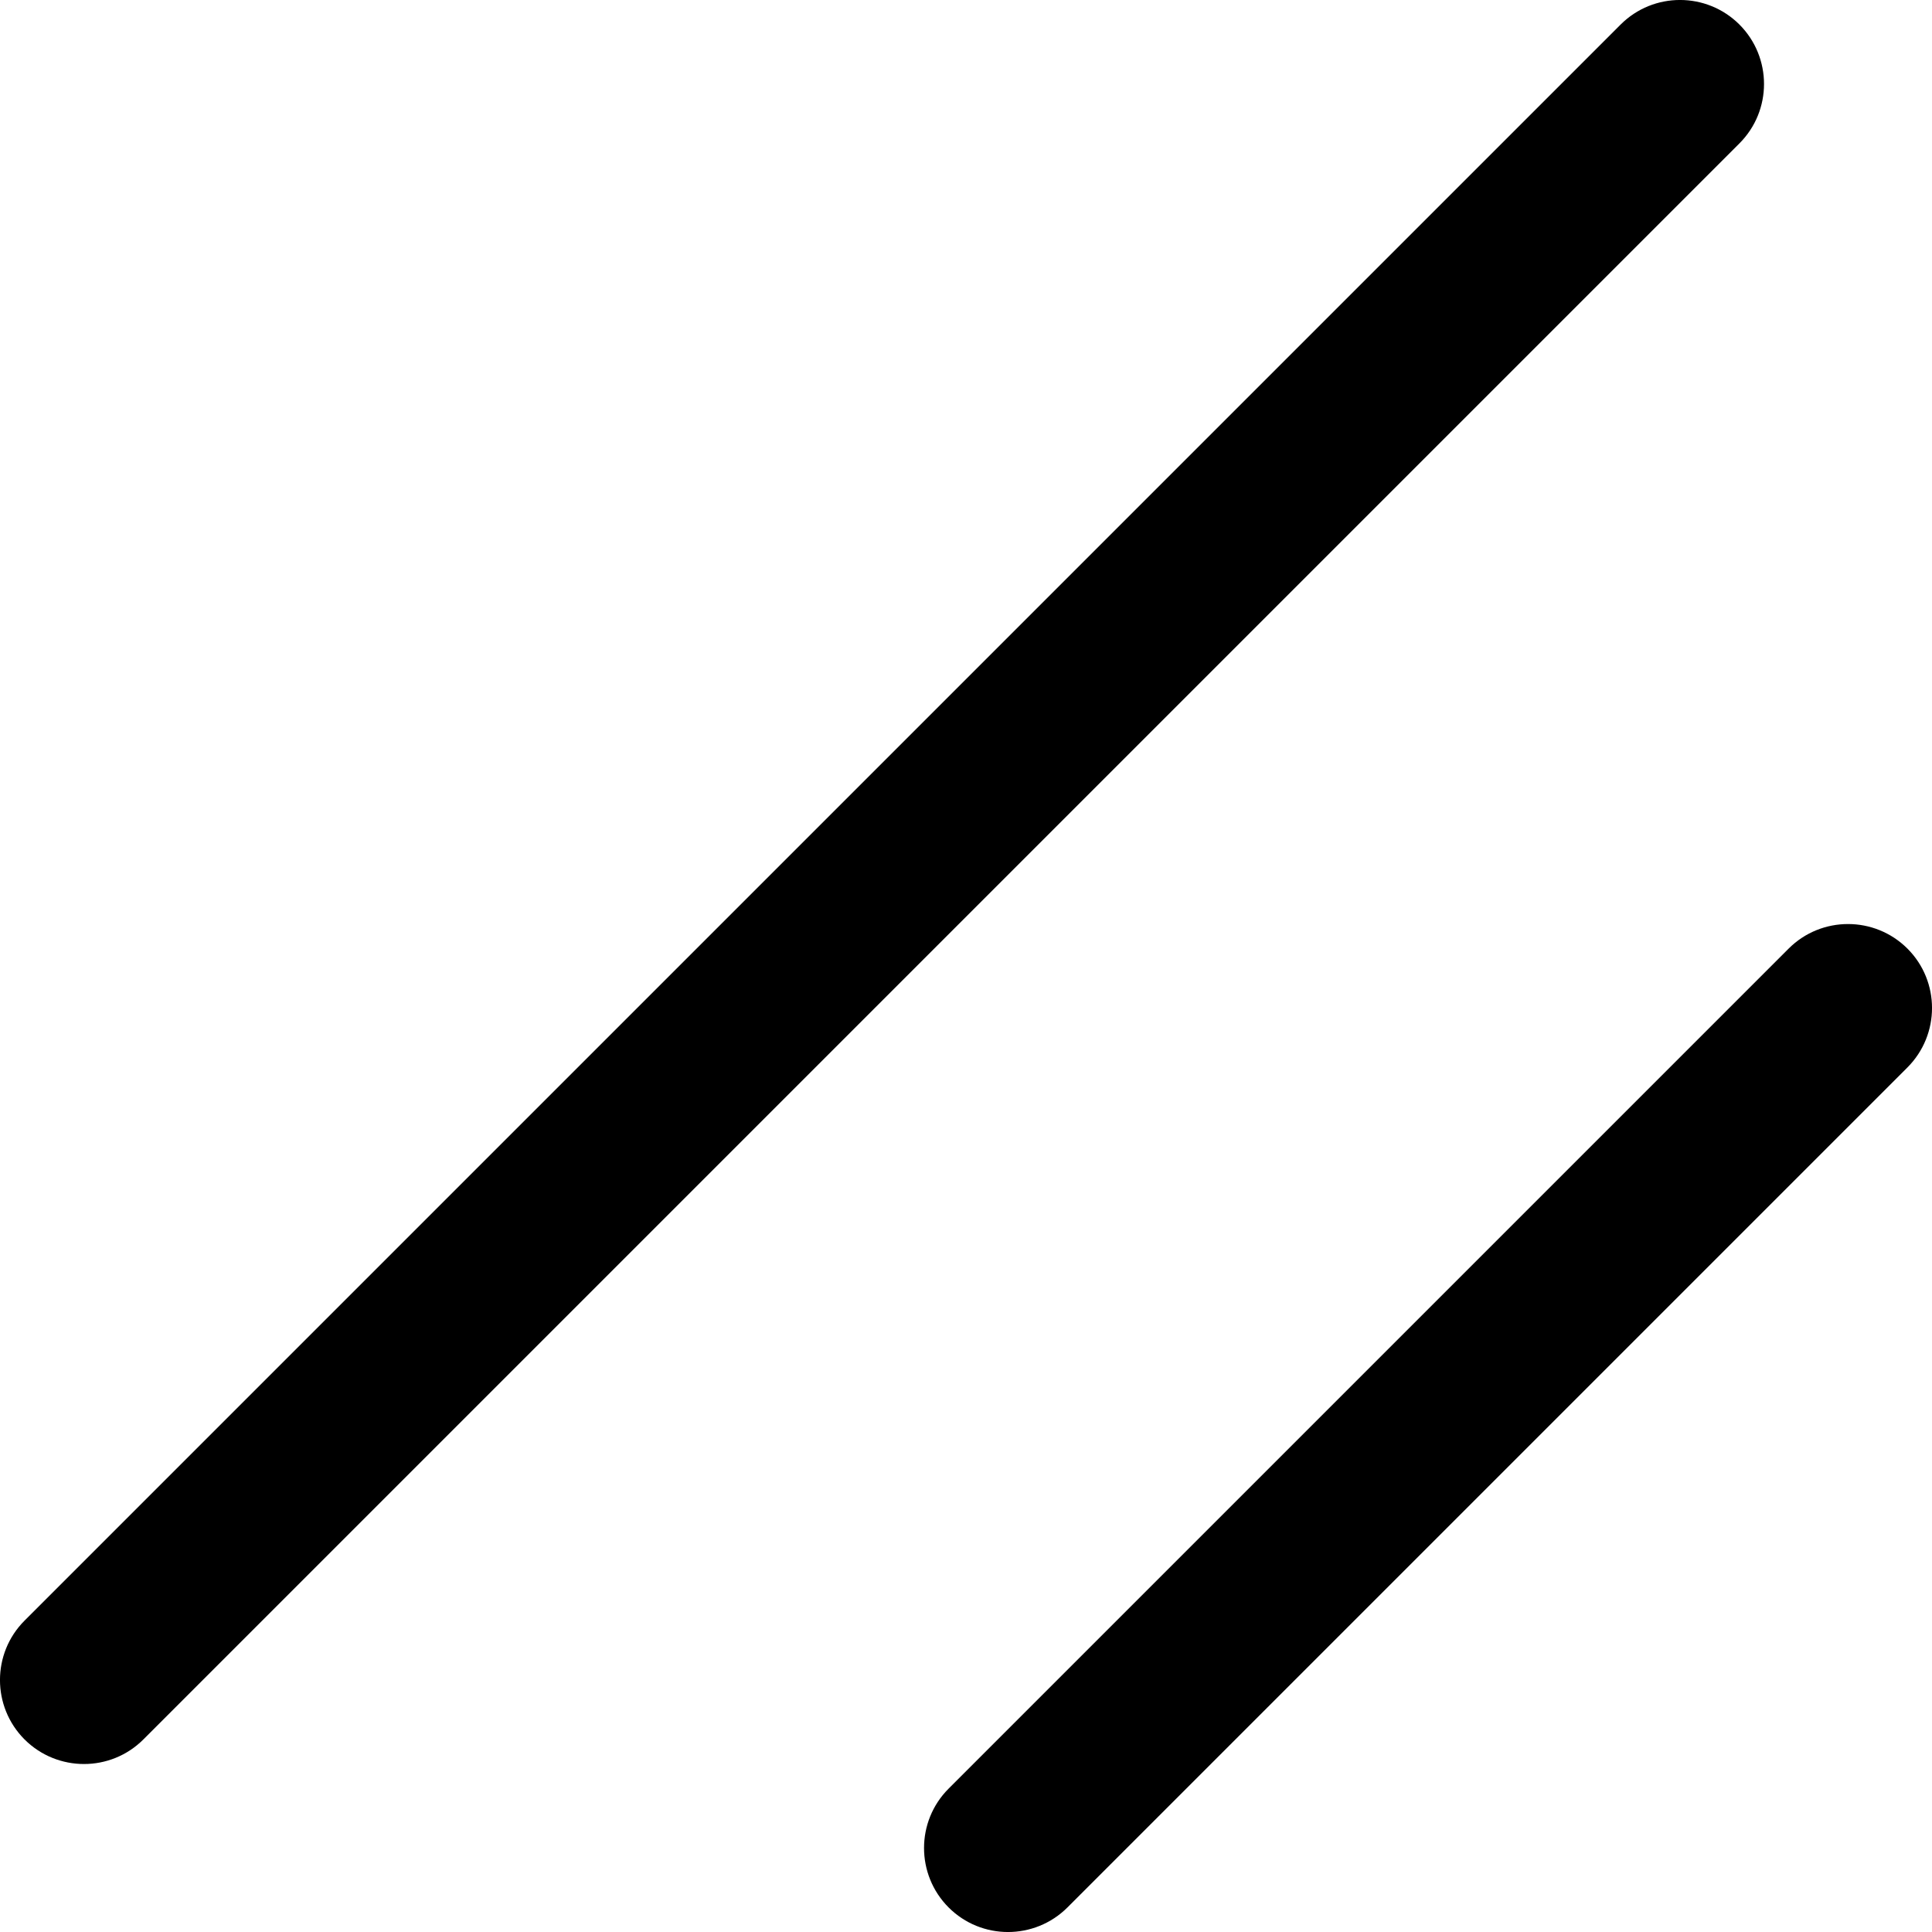
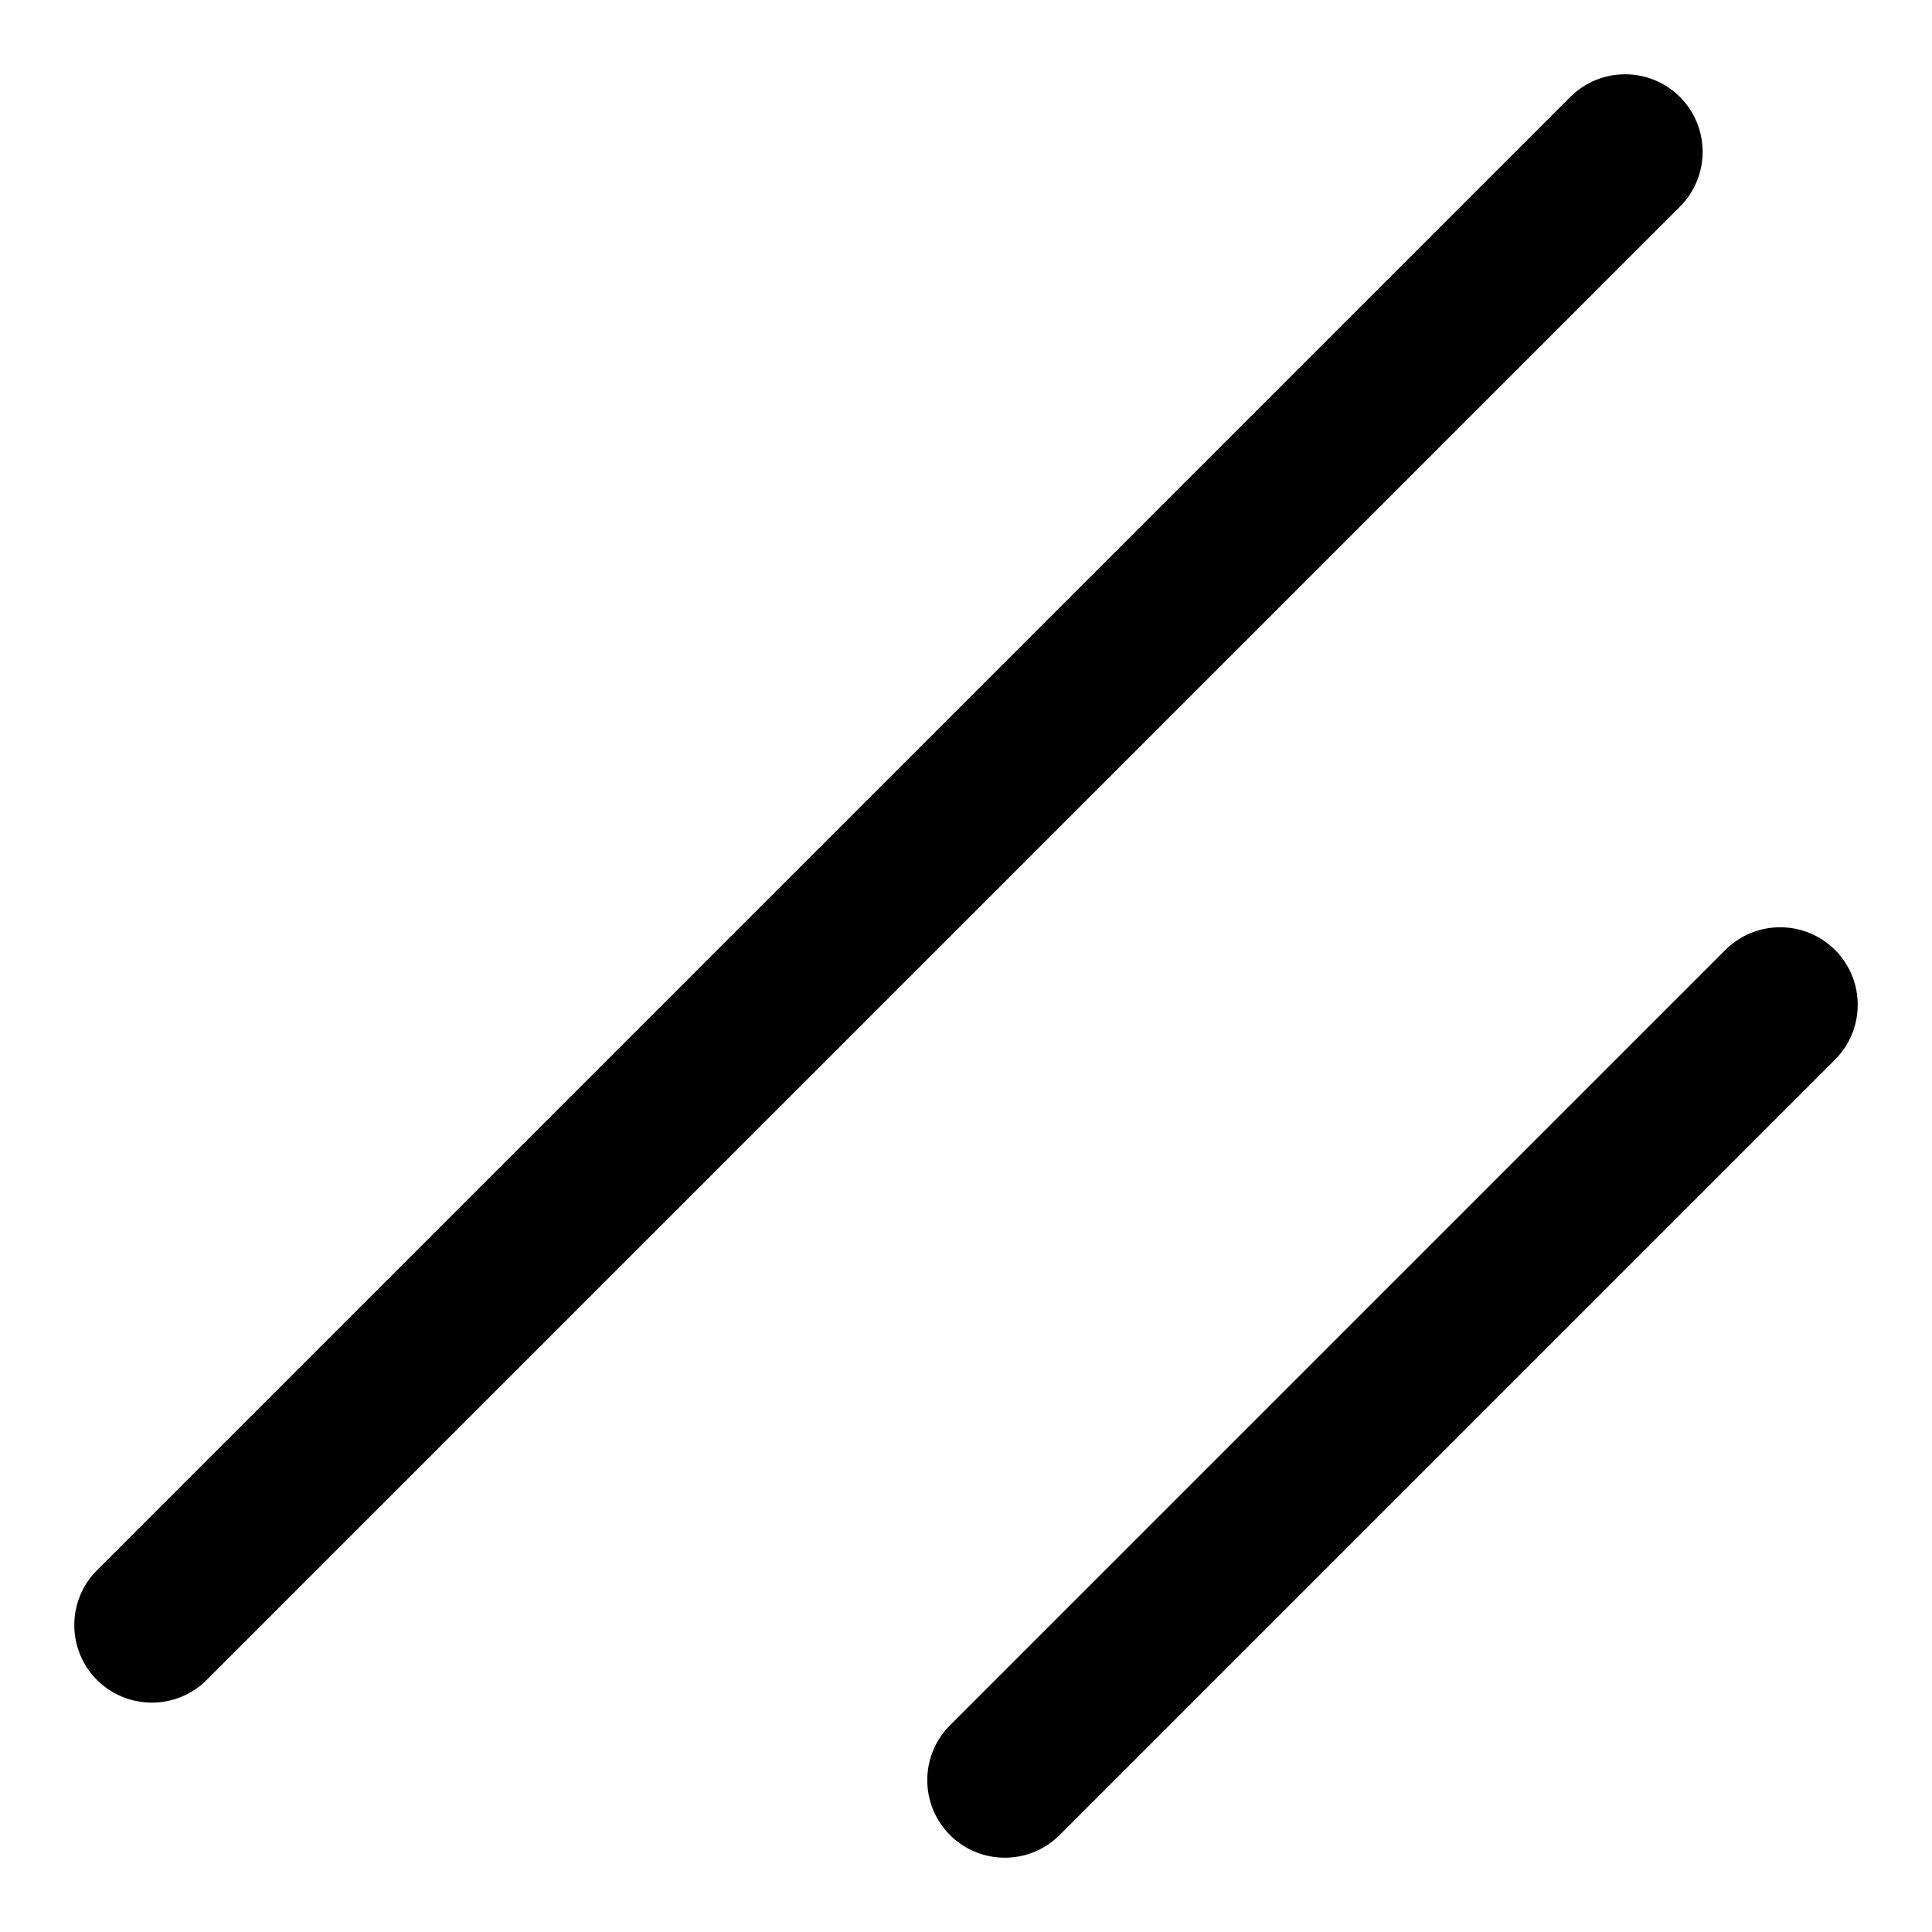
- <svg xmlns="http://www.w3.org/2000/svg" role="img" viewBox="0 0 24 24">
+ <svg xmlns="http://www.w3.org/2000/svg" role="img" viewBox="-1 -1 26 26">
  <path d="M22.219 11.784 11.784 22.219c-.407.407-.407 1.068 0 1.476.407.407 1.068.407 1.476 0L23.695 13.26c.407-.408.407-1.069 0-1.476-.408-.407-1.069-.407-1.476 0ZM20.132.305.305 20.132c-.407.407-.407 1.068 0 1.476.408.407 1.069.407 1.476 0L21.608 1.781c.407-.407.407-1.068 0-1.476-.408-.407-1.069-.407-1.476 0Z" />
</svg>
